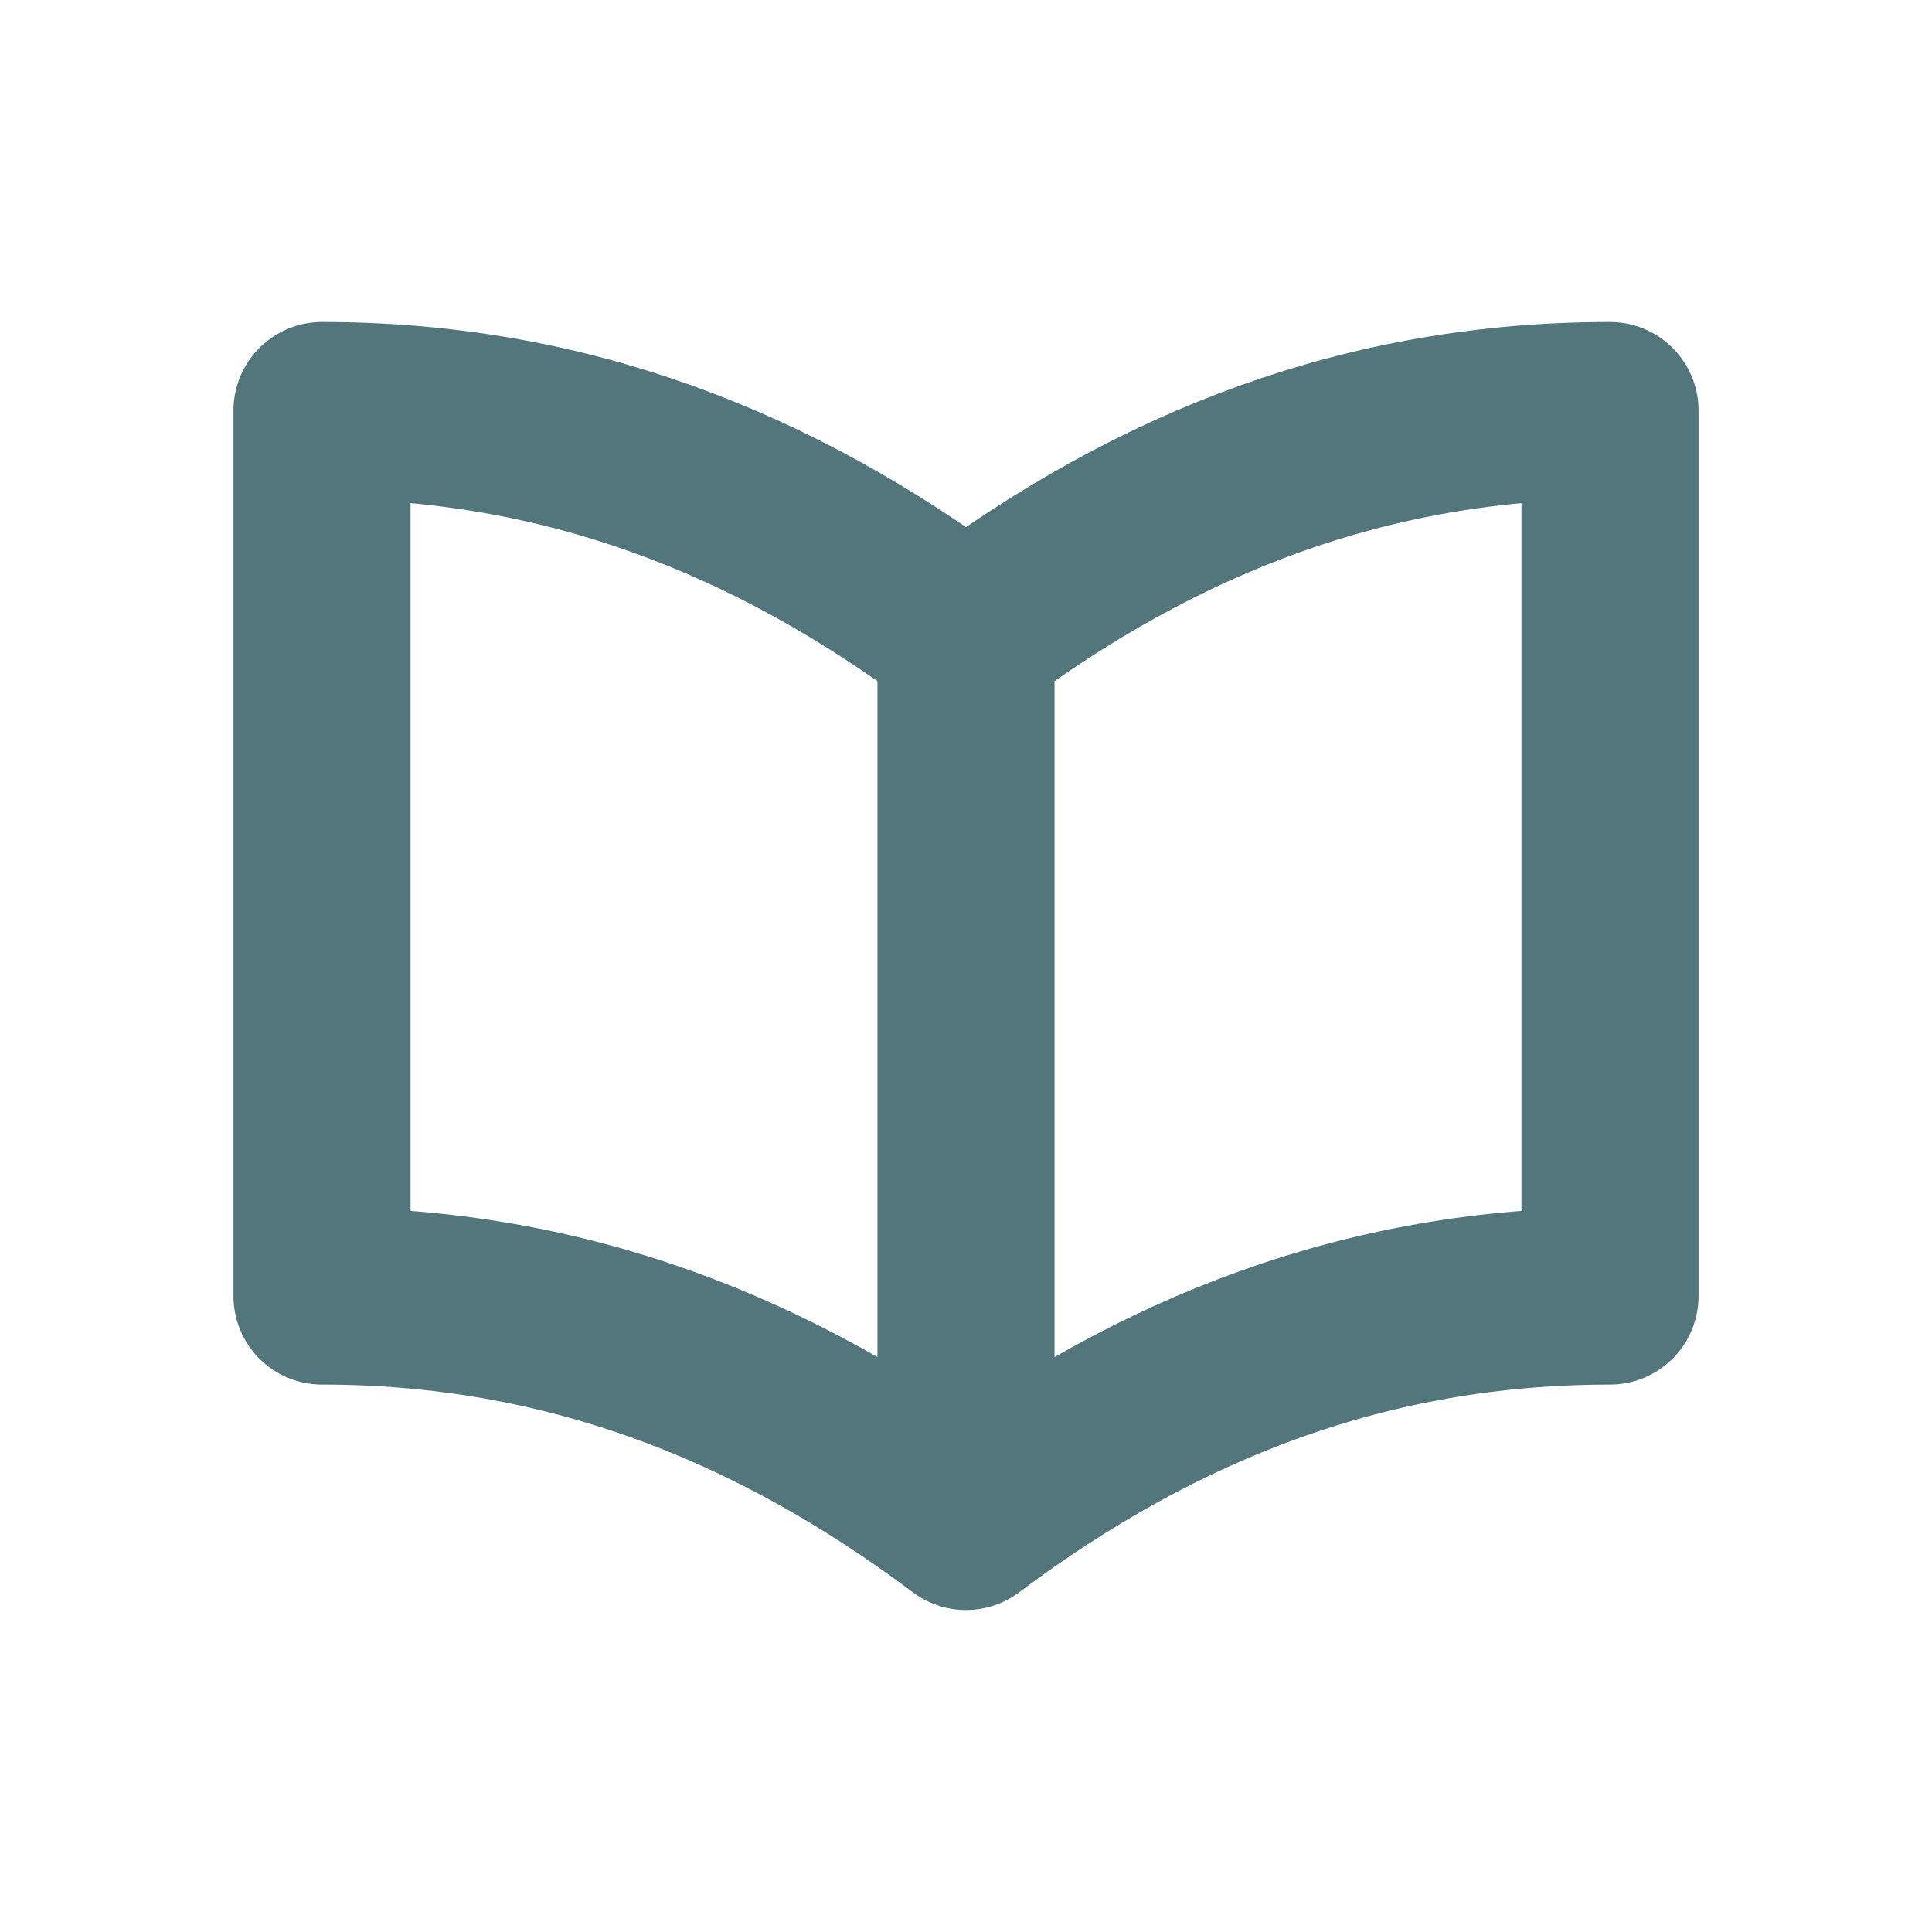
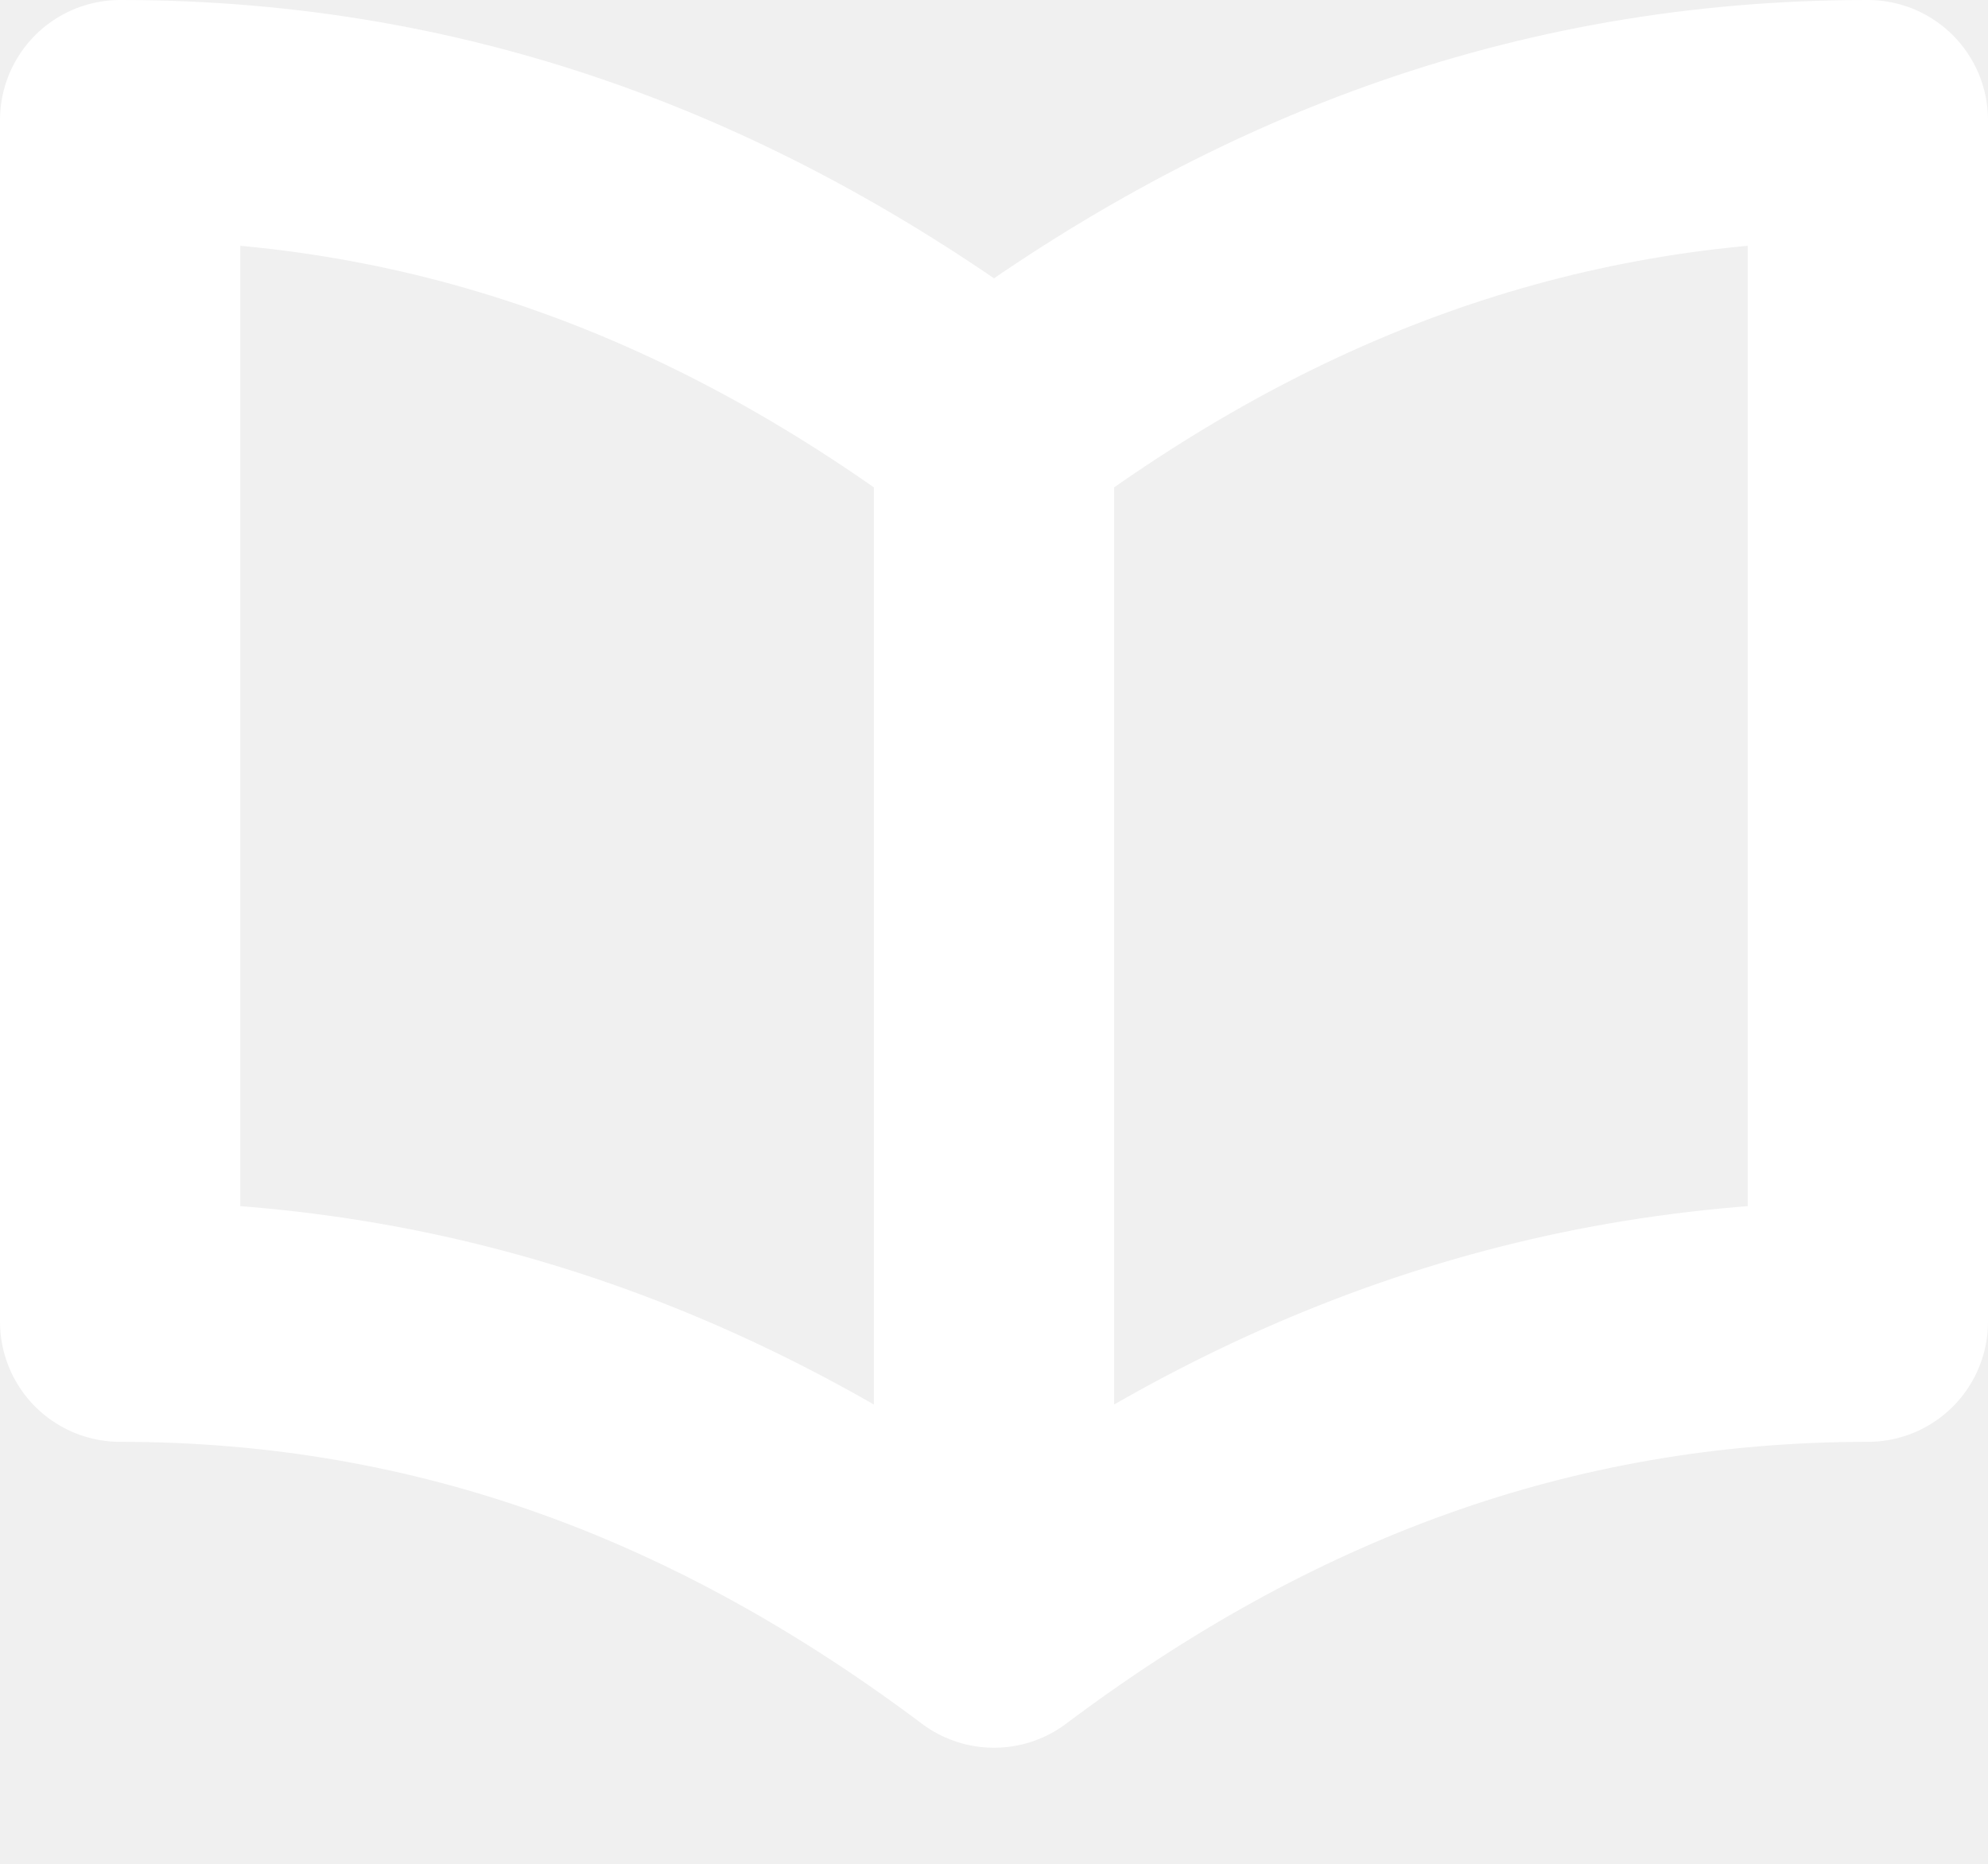
- <svg xmlns="http://www.w3.org/2000/svg" width="12" height="12" viewBox="0 0 12 12" fill="none">
-   <rect width="12" height="12" fill="white" />
-   <path d="M6 9.45C7.2 8.55 8.5 8.05 10 8.05V2.55C8.5 2.55 7.2 3.05 6 3.95C4.8 3.05 3.5 2.55 2 2.55V8.05C3.5 8.05 4.8 8.55 6 9.45ZM6 3.95V9.45" stroke-width="1.1" stroke-linecap="round" stroke-linejoin="round" stroke="#53767D" />
+ <svg xmlns="http://www.w3.org/2000/svg" width="16" height="15" viewBox="0 0 16 15" fill="none">
+   <path d="M8 13.099C10.11 11.516 12.396 10.637 15.033 10.637V0.967C12.396 0.967 10.11 1.846 8 3.429C5.89 1.846 3.604 0.967 0.967 0.967V10.637C3.604 10.637 5.89 11.516 8 13.099ZM8 3.429V13.099" stroke-width="1.934" stroke-linecap="round" stroke-linejoin="round" stroke="white" />
</svg>
